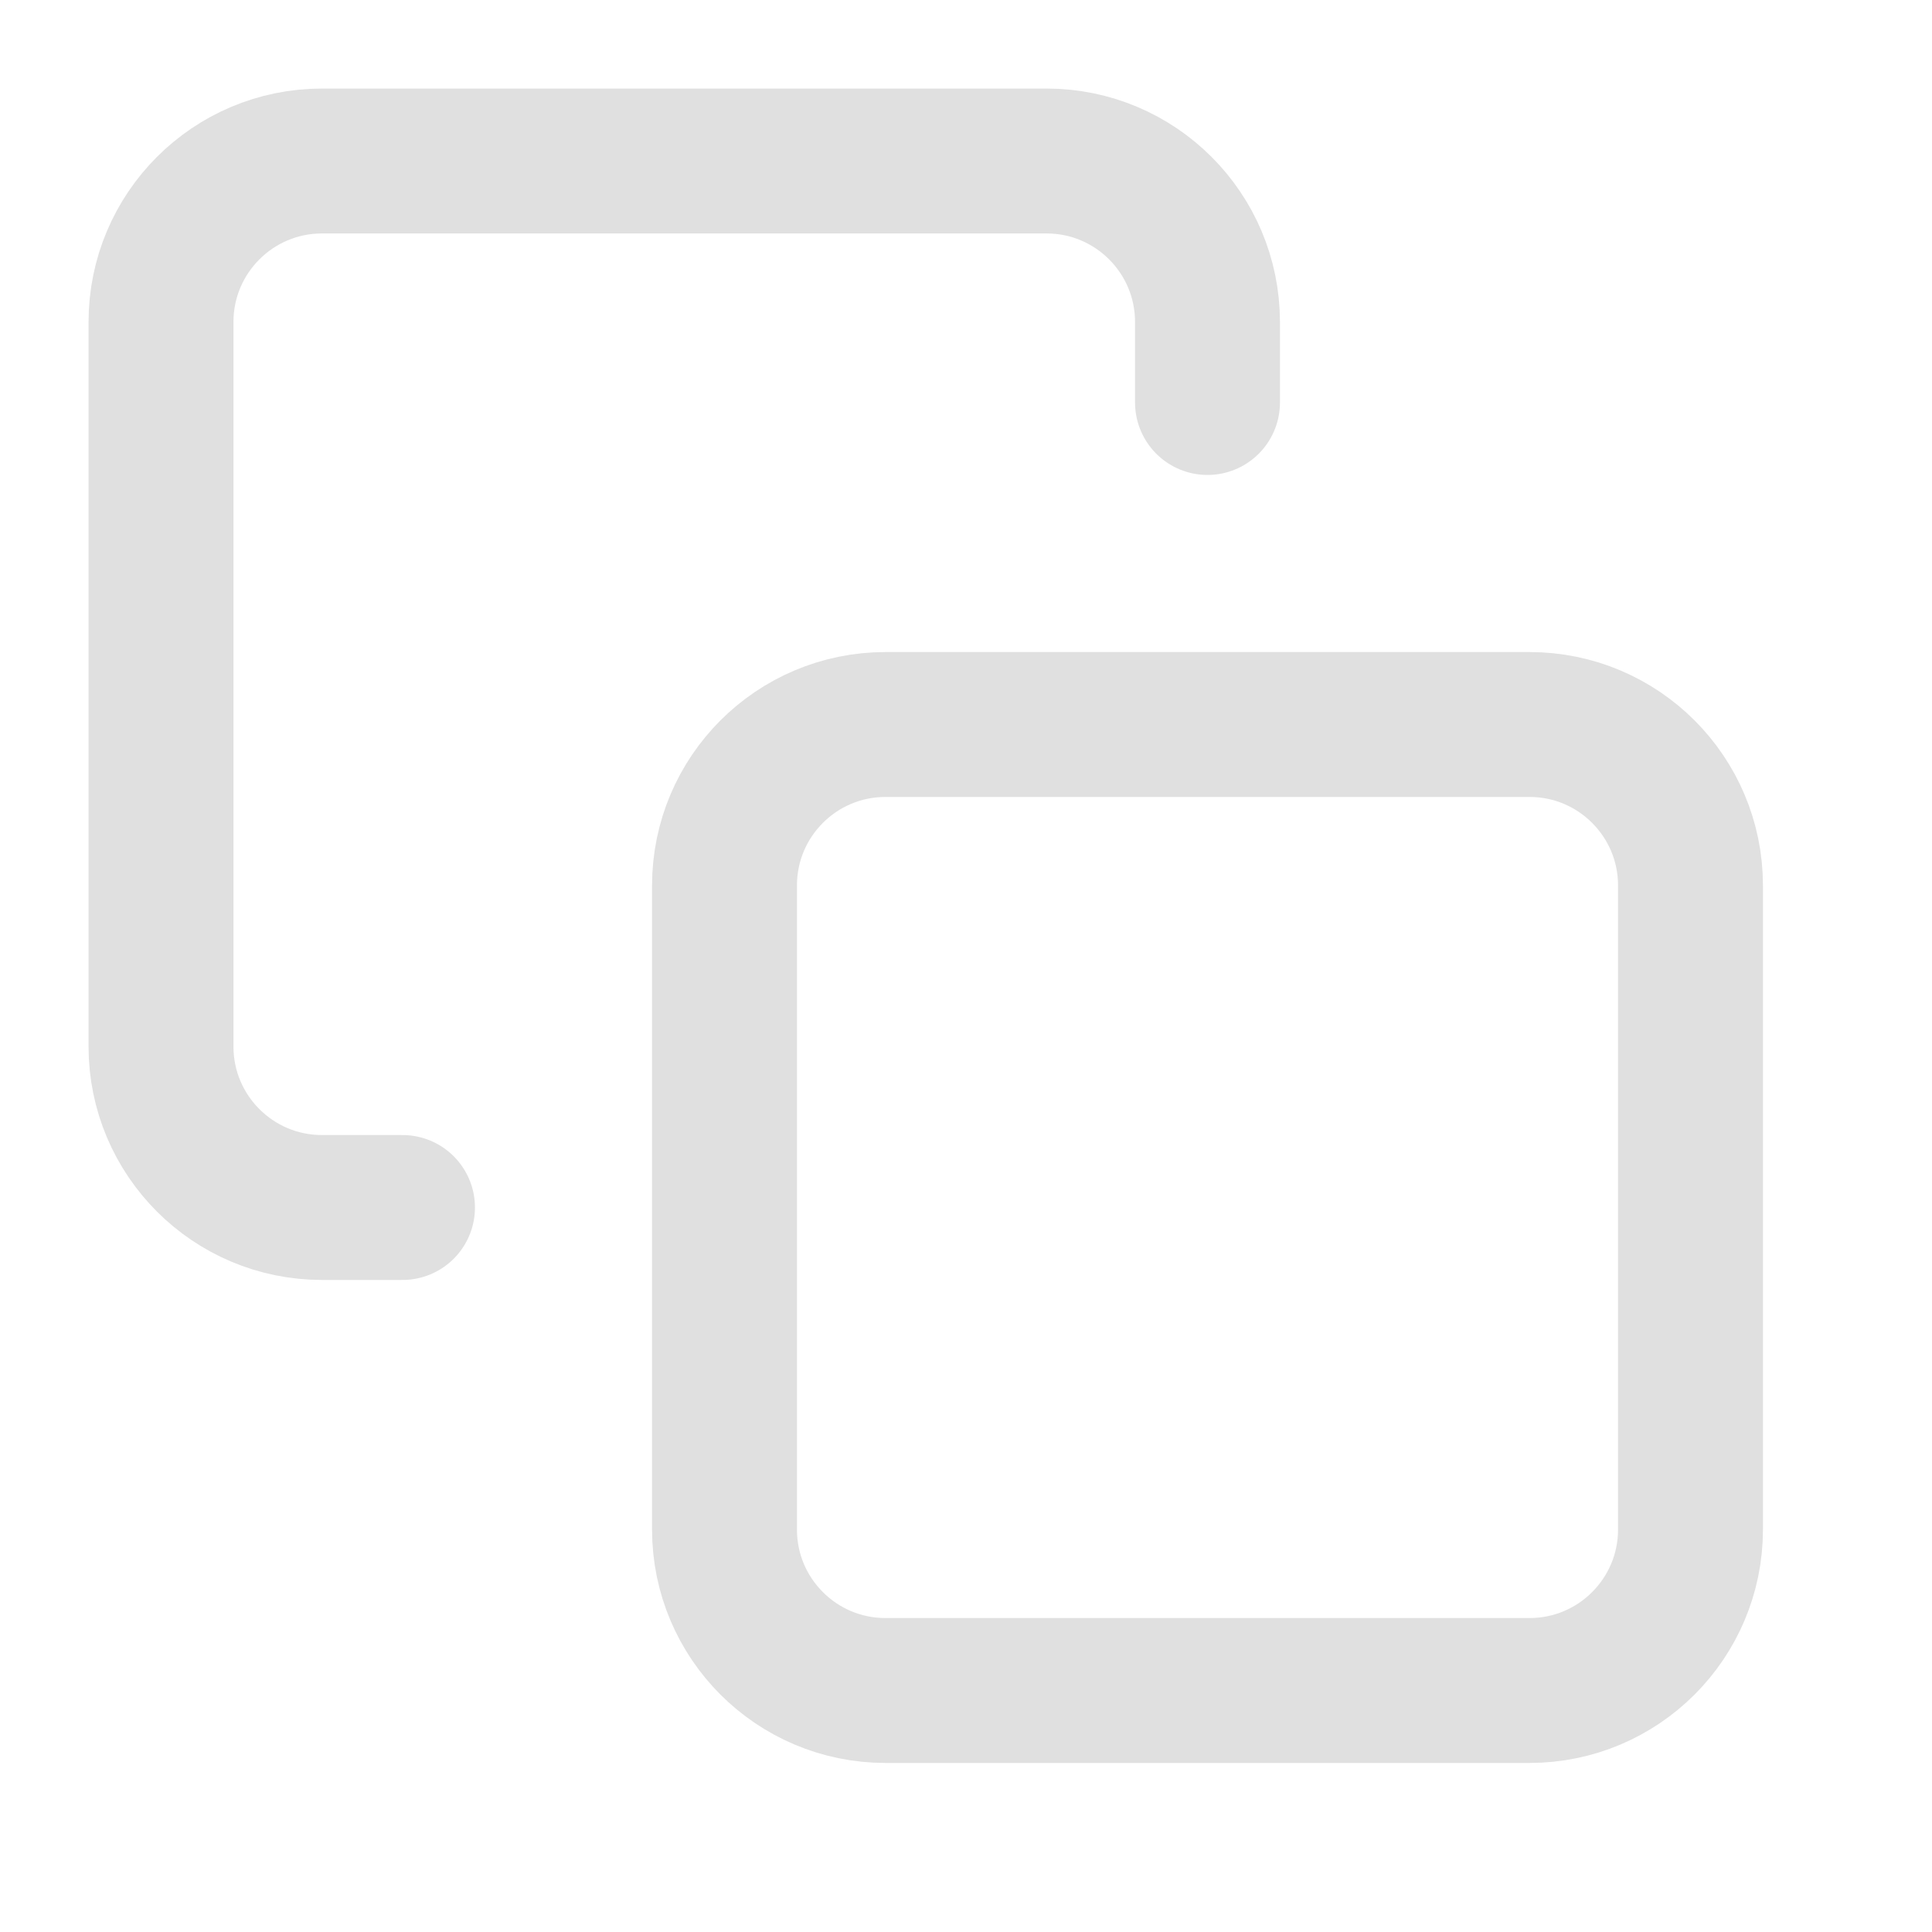
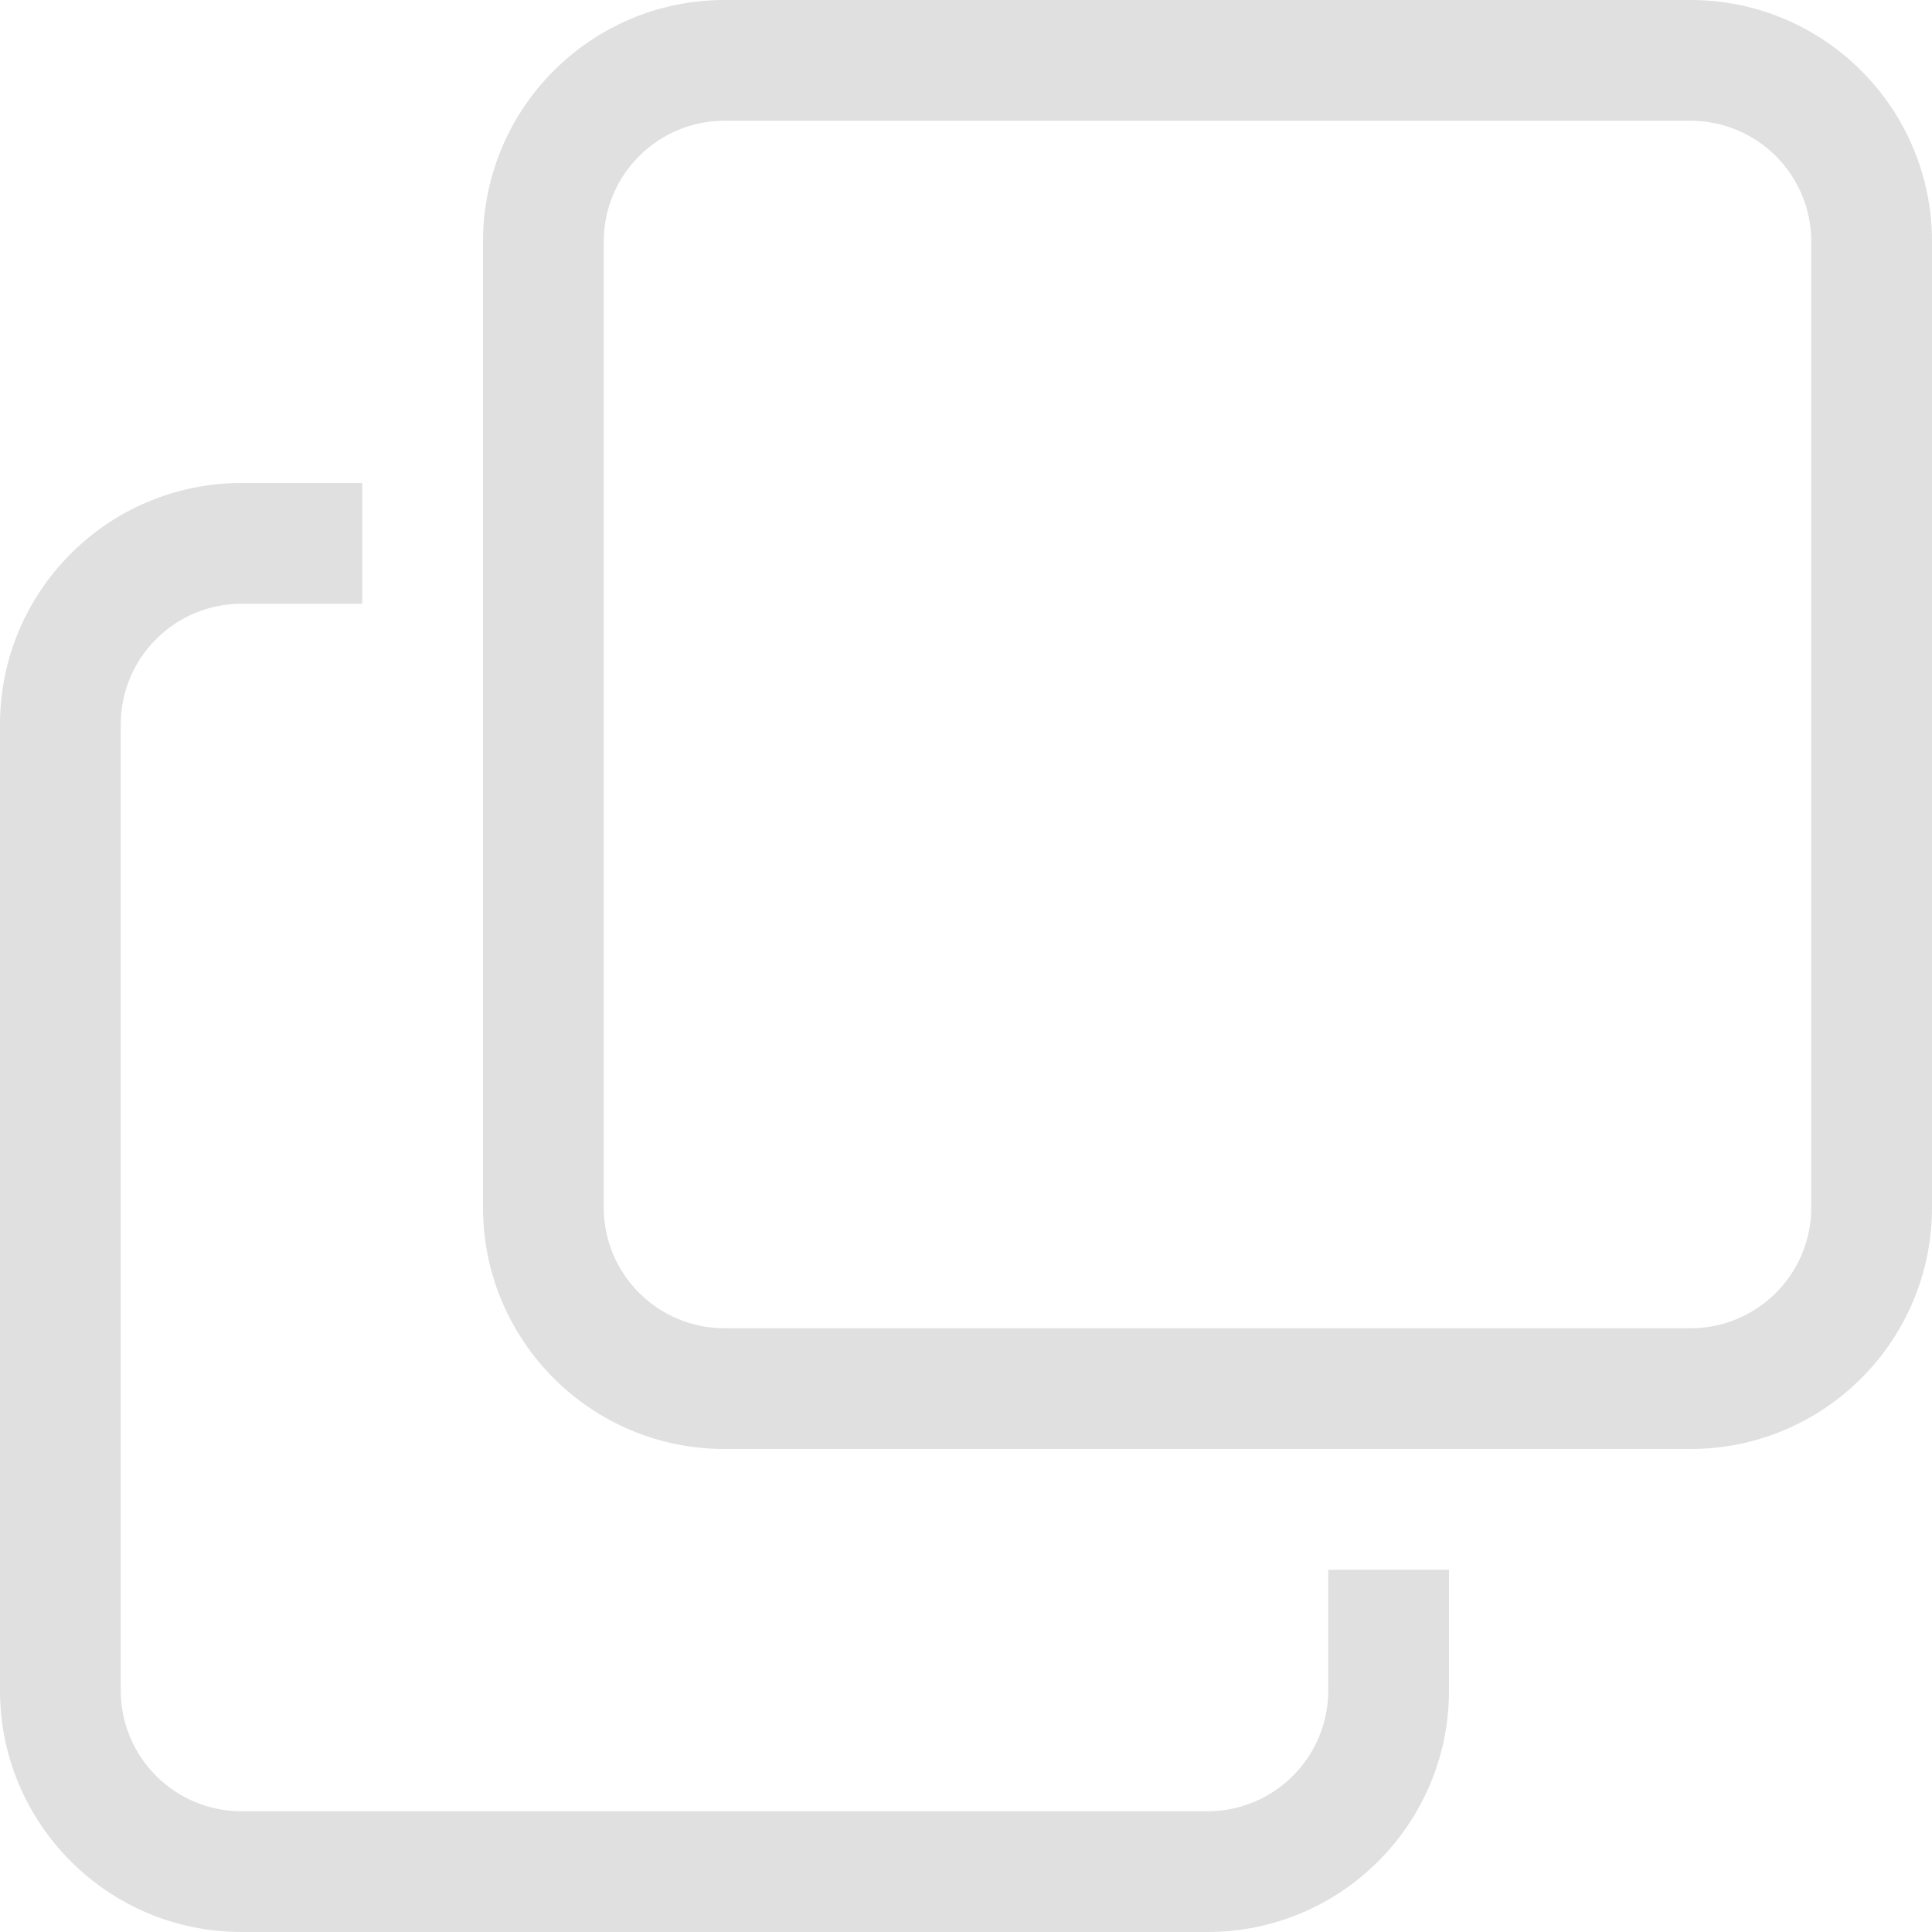
- <svg xmlns="http://www.w3.org/2000/svg" width="24" height="24" viewBox="0 0 24 24" fill="none" stroke="#e0e0e0" stroke-width="1.8" stroke-linecap="round" stroke-linejoin="round">
-   <rect x="9" y="9" width="12" height="12" rx="2" ry="2" />
-   <path d="M5 15H4a2 2 0 0 1-2-2V4a2 2 0 0 1 2-2h9a2 2 0 0 1 2 2v1" />
+ <svg xmlns="http://www.w3.org/2000/svg" width="24" height="24" viewBox="0 0 16 16">
+   <path d="M0 0h16v16H0z" fill="none" />
+   <path fill="#e0e0e0" fill-rule="evenodd" d="M4 2a2 2 0 0 1 2-2h8a2 2 0 0 1 2 2v8a2 2 0 0 1-2 2H6a2 2 0 0 1-2-2zm2-1a1 1 0 0 0-1 1v8a1 1 0 0 0 1 1h8a1 1 0 0 0 1-1V2a1 1 0 0 0-1-1zM2 5a1 1 0 0 0-1 1v8a1 1 0 0 0 1 1h8a1 1 0 0 0 1-1v-1h1v1a2 2 0 0 1-2 2H2a2 2 0 0 1-2-2V6a2 2 0 0 1 2-2h1v1z" />
</svg>
